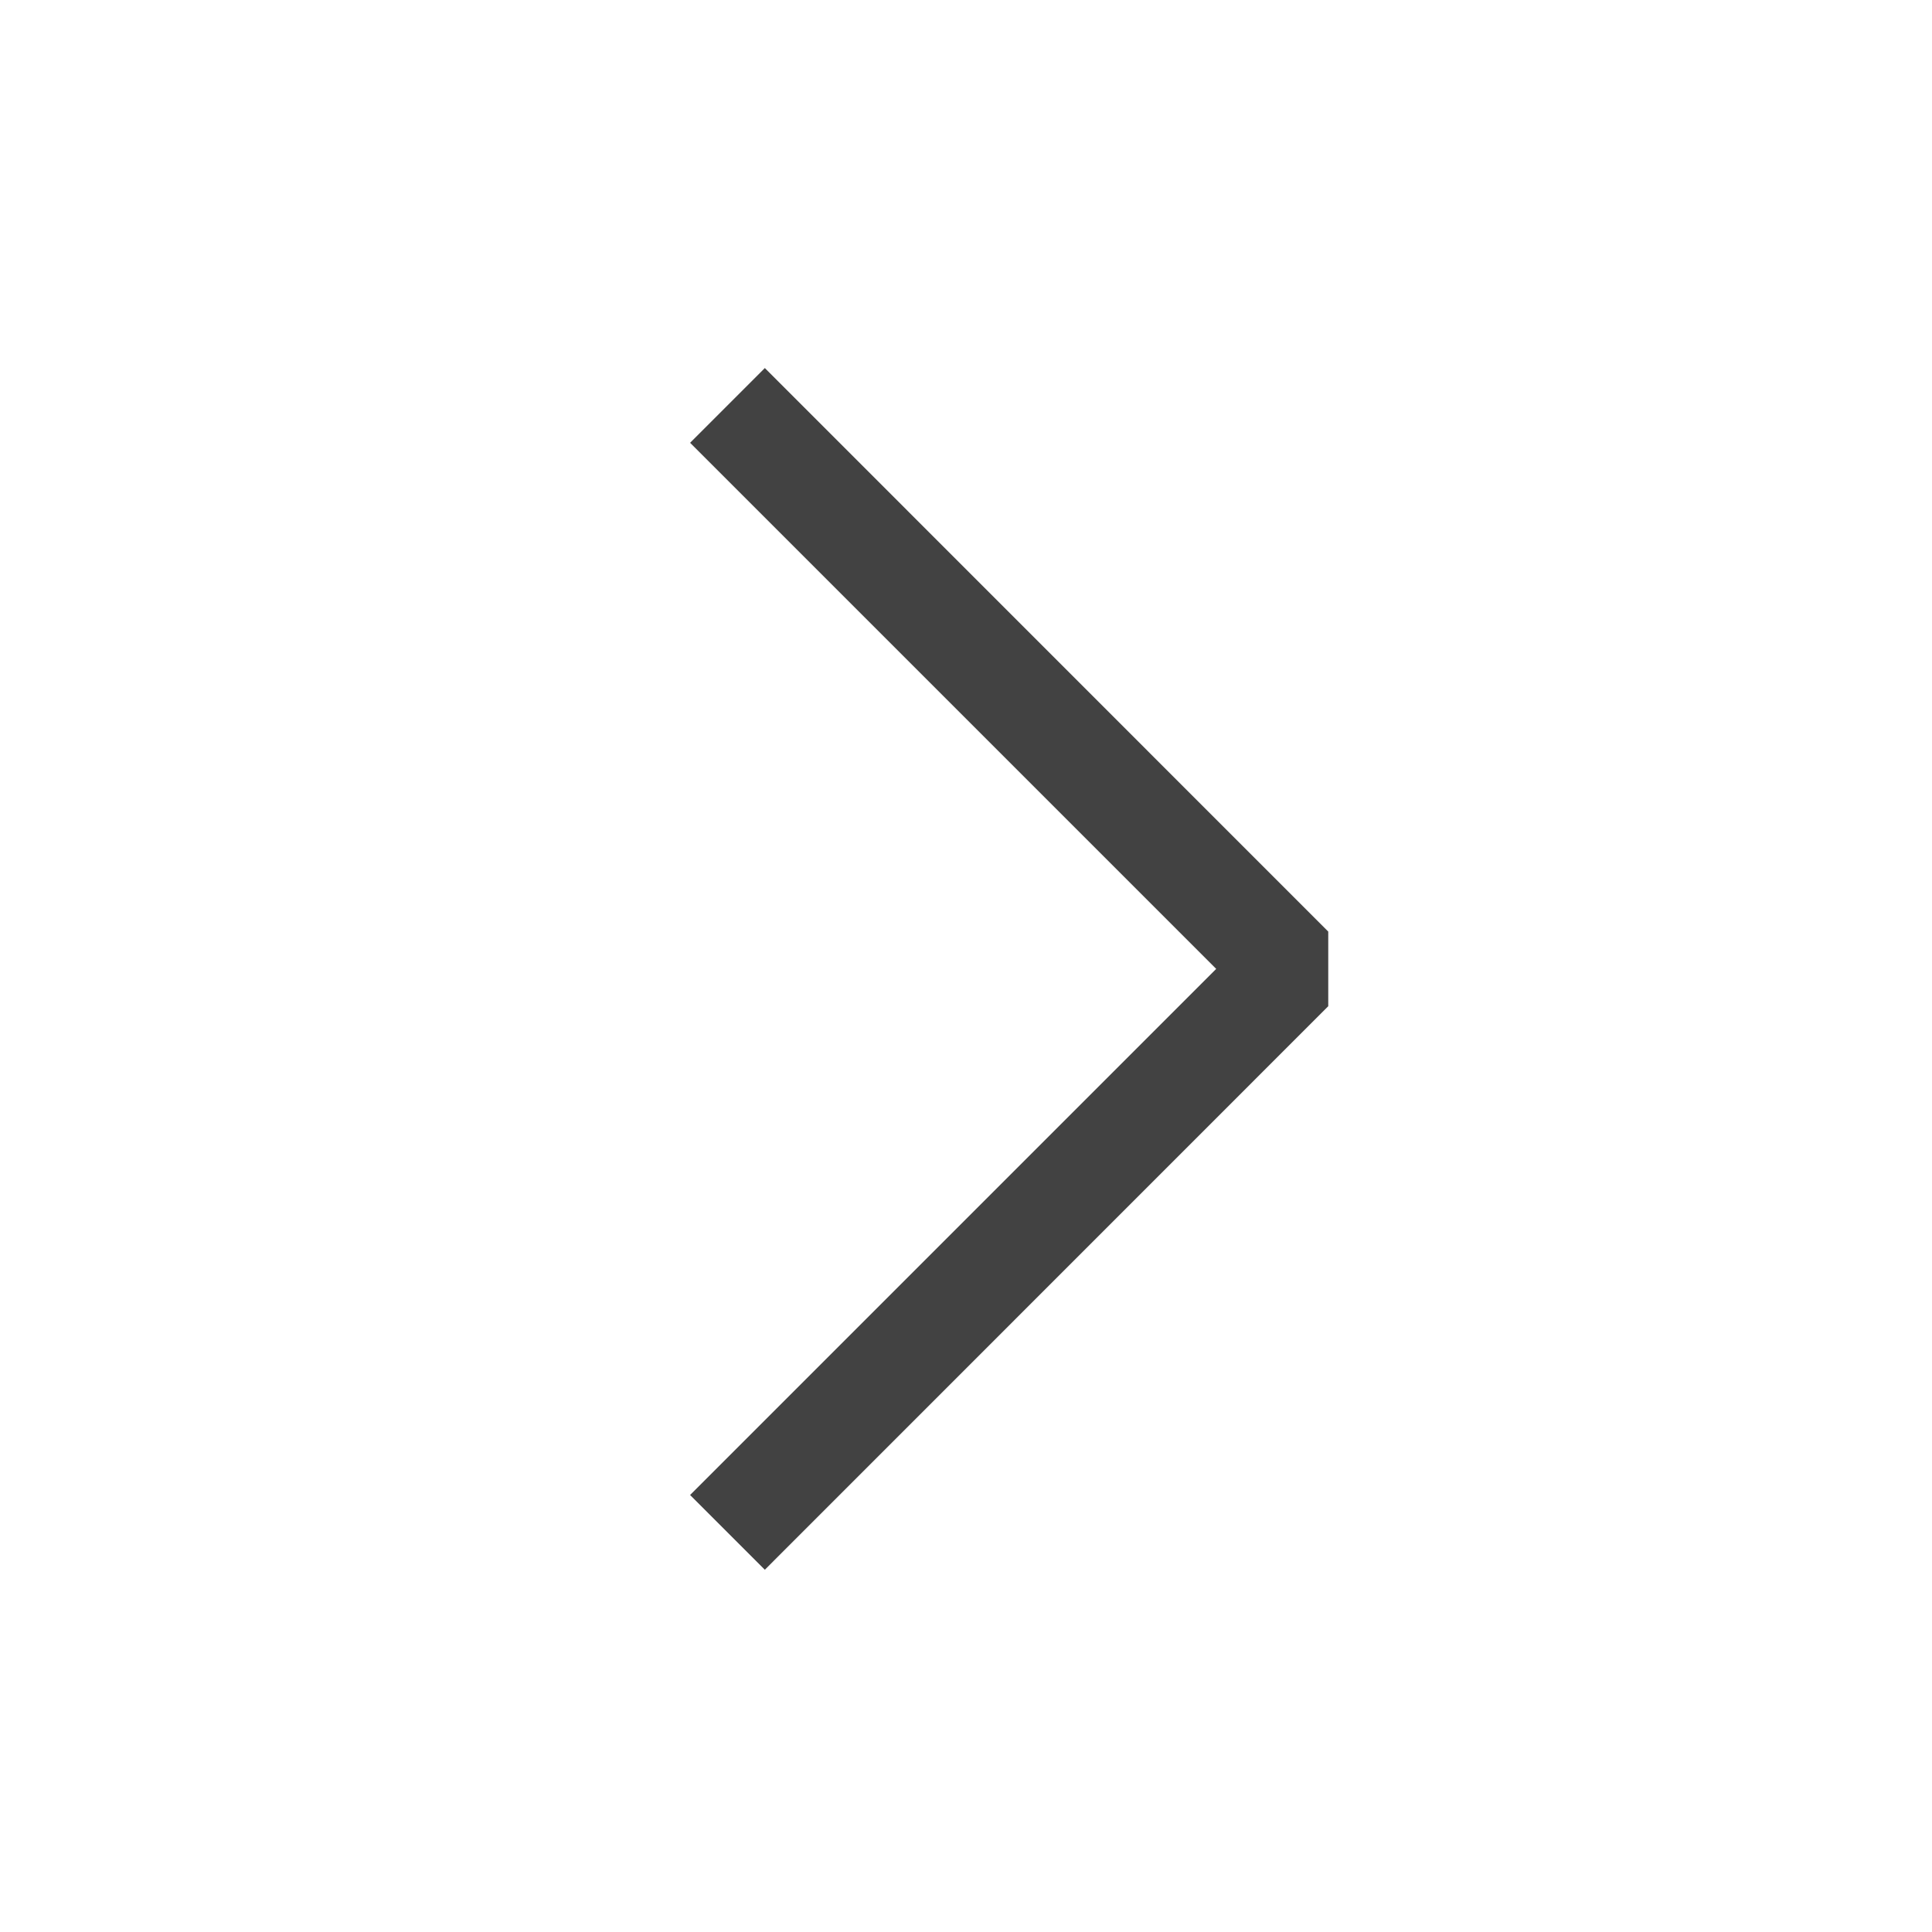
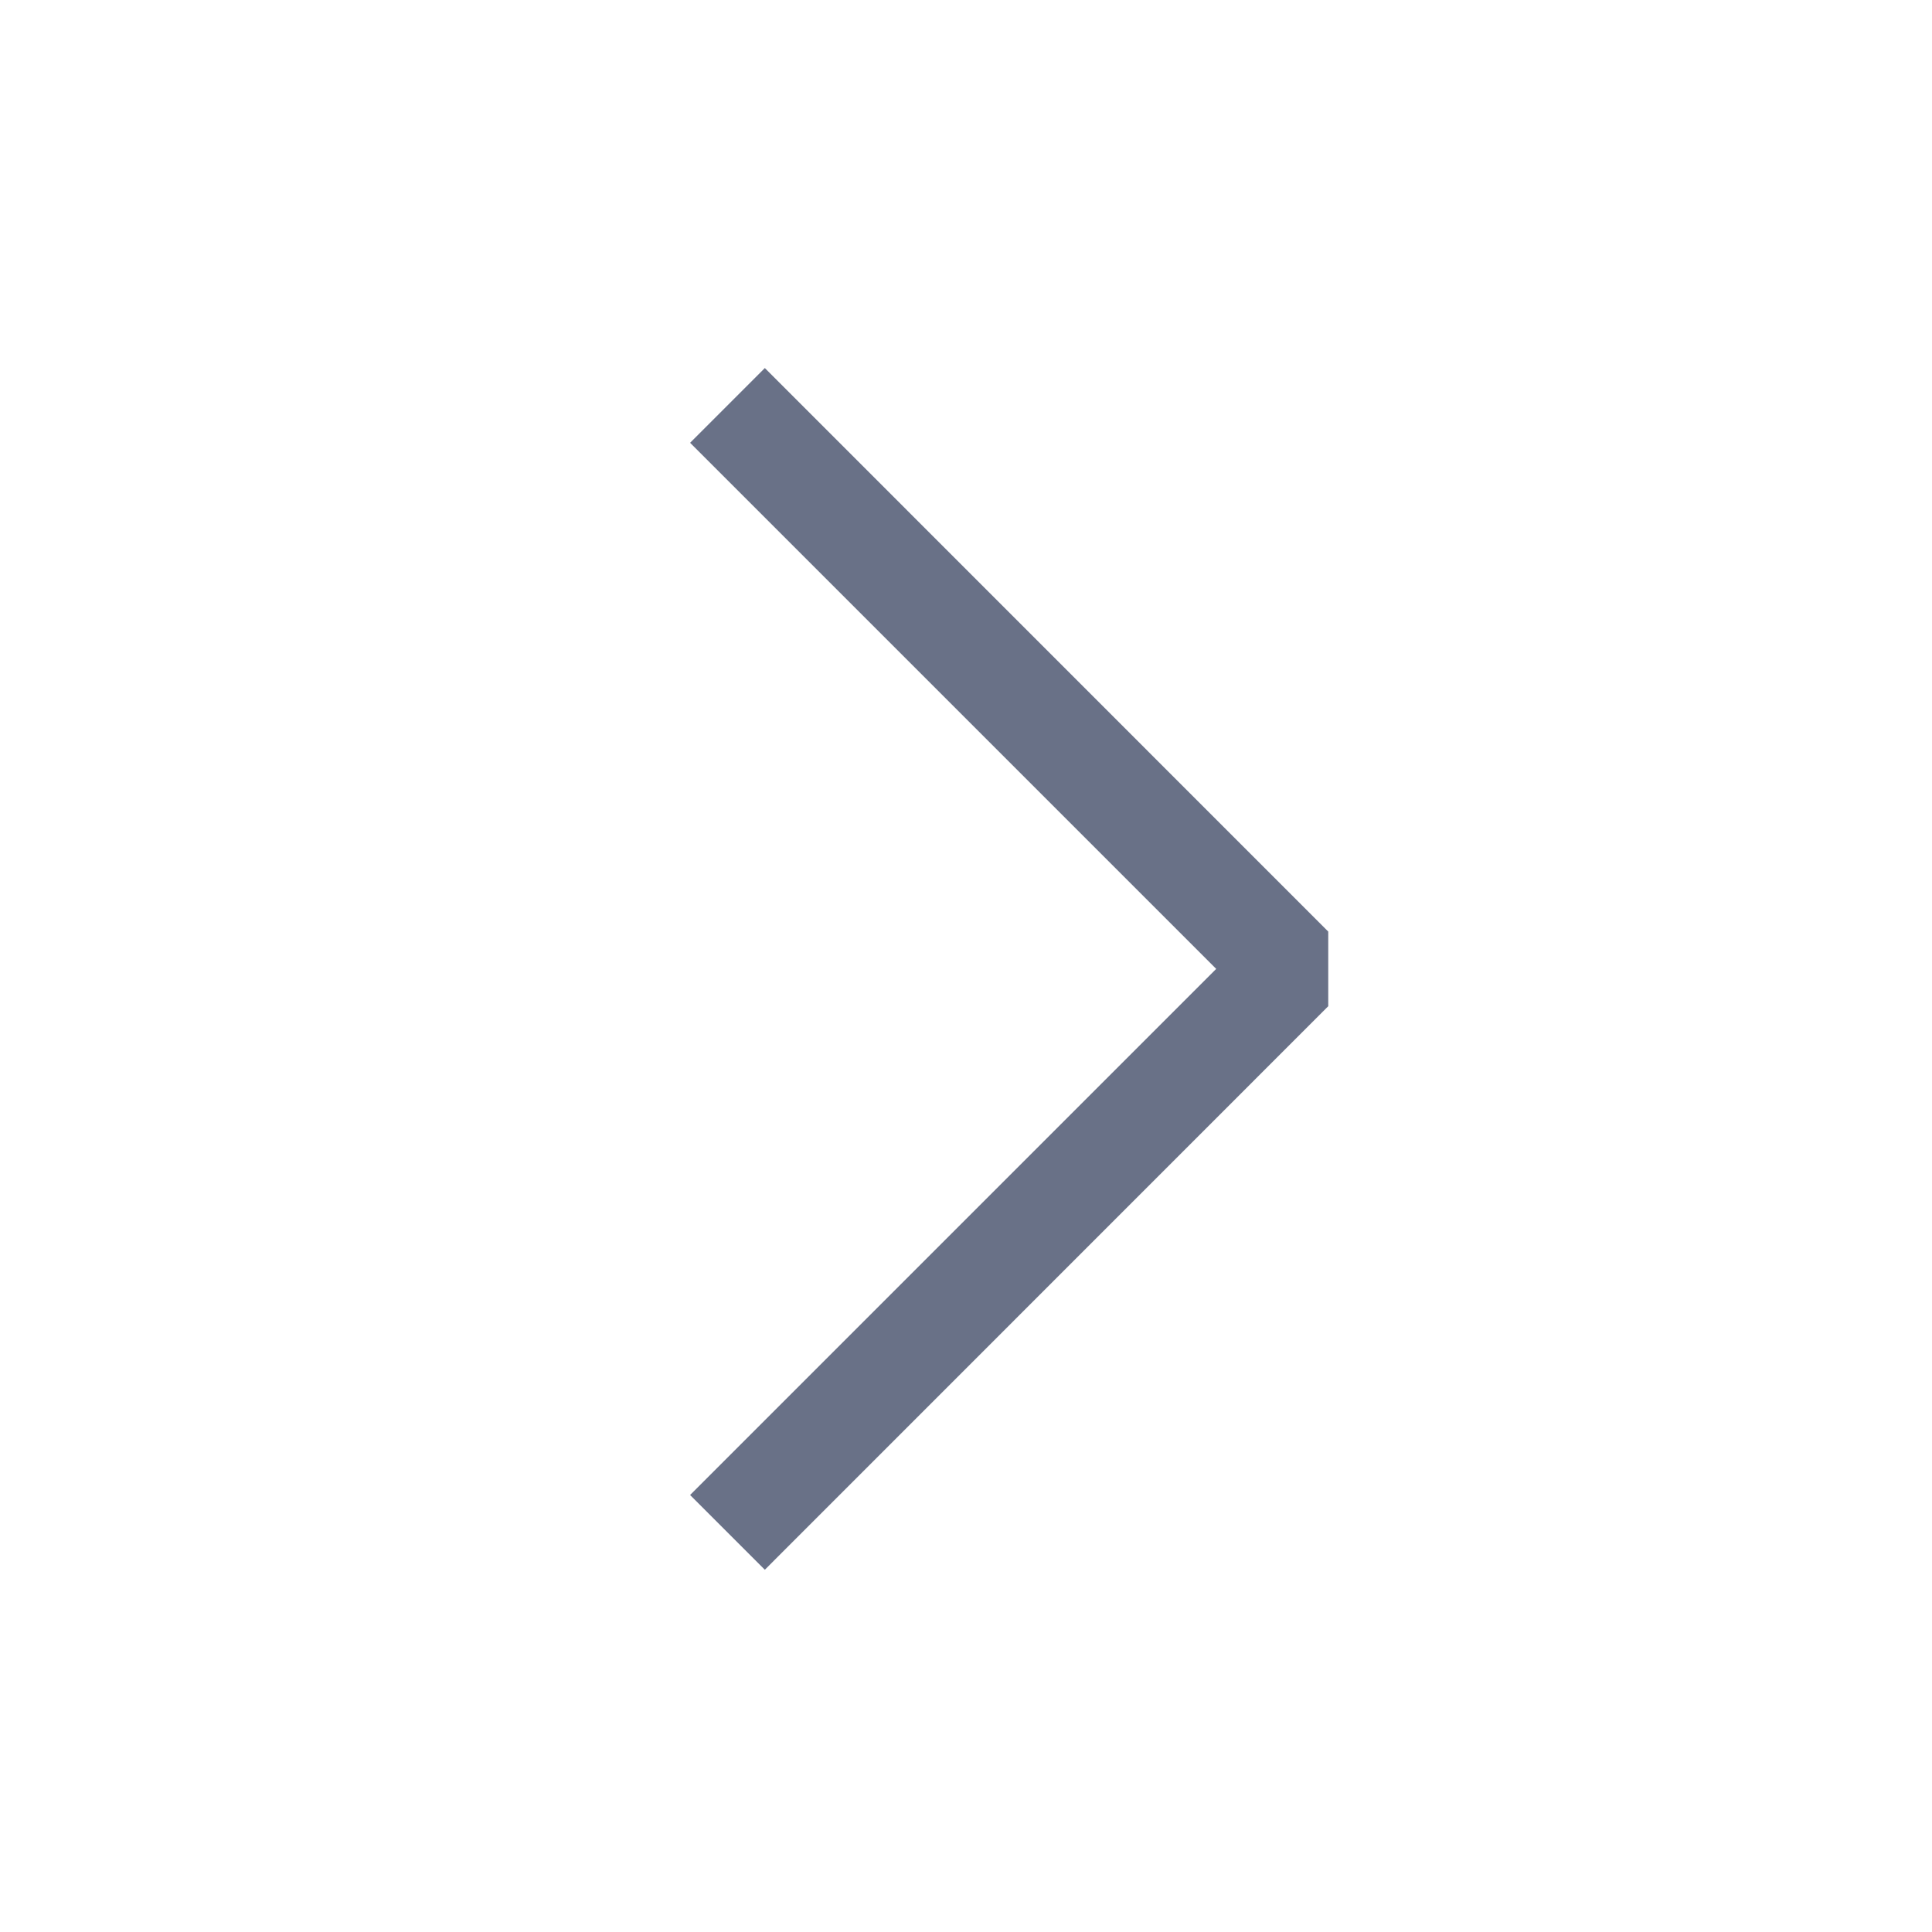
<svg xmlns="http://www.w3.org/2000/svg" width="16" height="16" viewBox="0 0 16 16" fill="none">
-   <path fill-rule="evenodd" clip-rule="evenodd" d="M10.072 8.024L5.715 3.667L6.334 3.048L11 7.715V8.333L6.334 13L5.715 12.381L10.072 8.024Z" fill="#424242" />
+   <path fill-rule="evenodd" clip-rule="evenodd" d="M10.072 8.024L5.715 3.667L6.334 3.048L11 7.715V8.333L6.334 13L5.715 12.381L10.072 8.024Z" fill="#697187" />
</svg>
